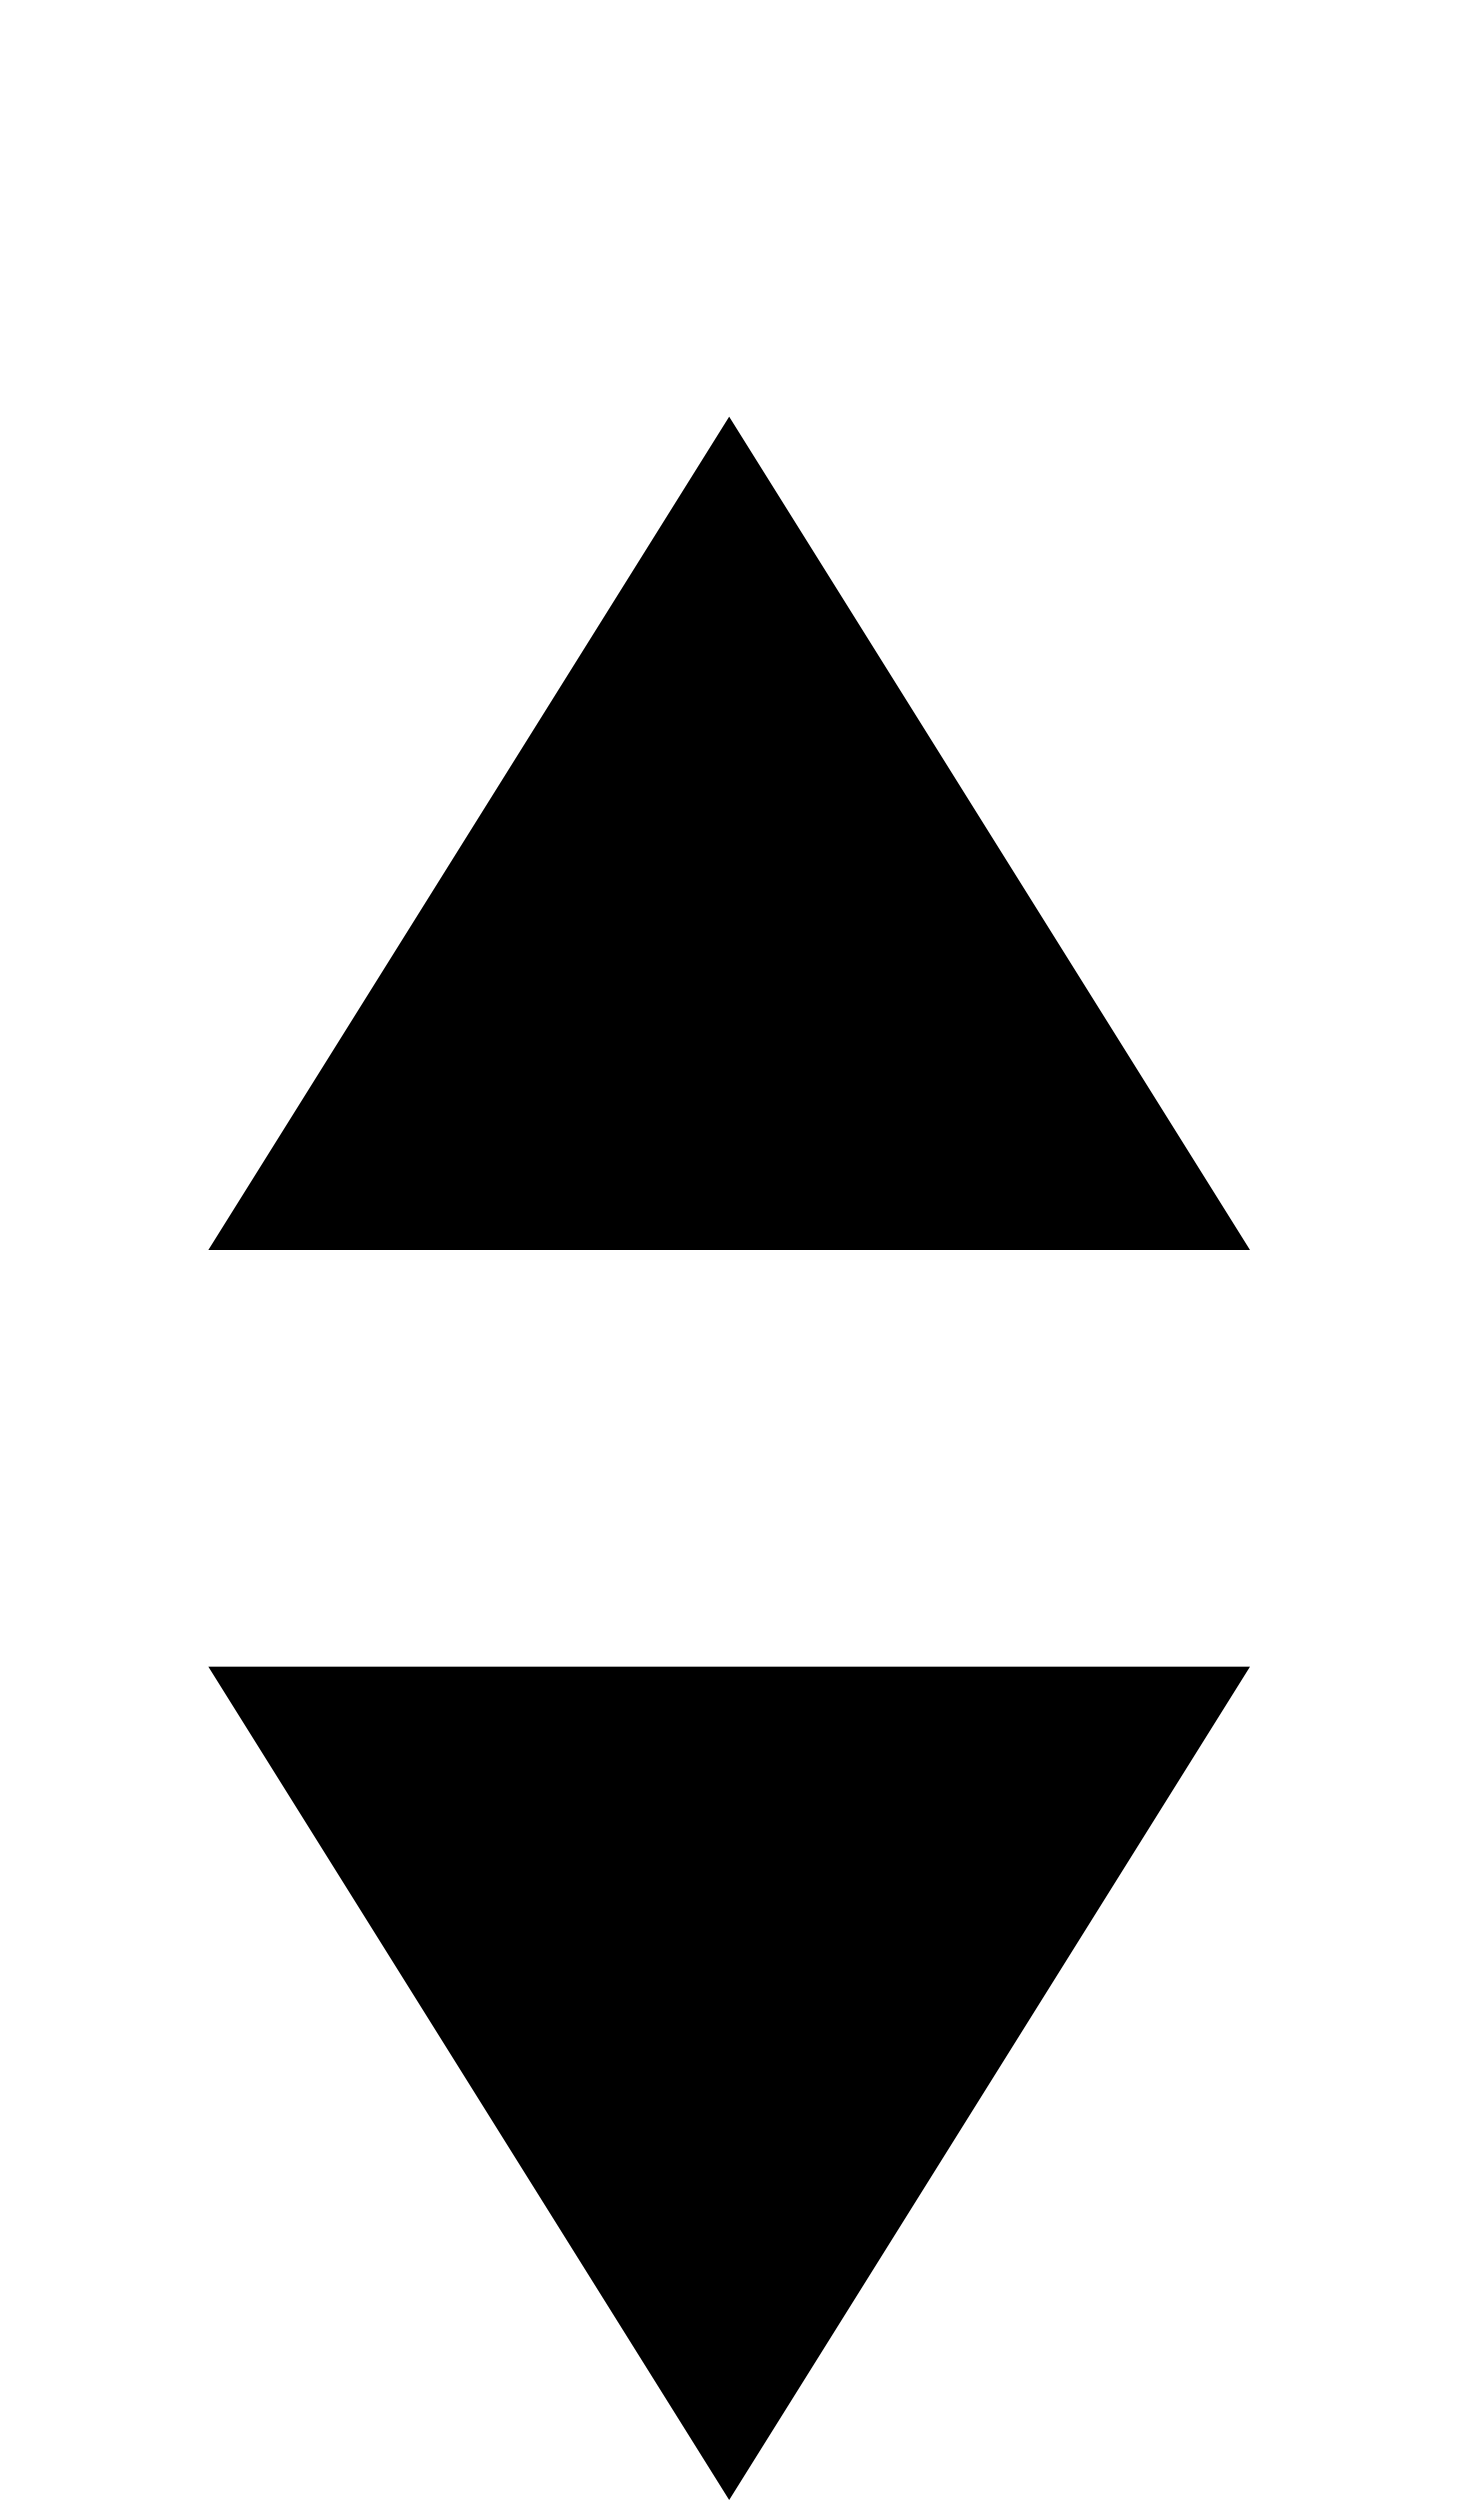
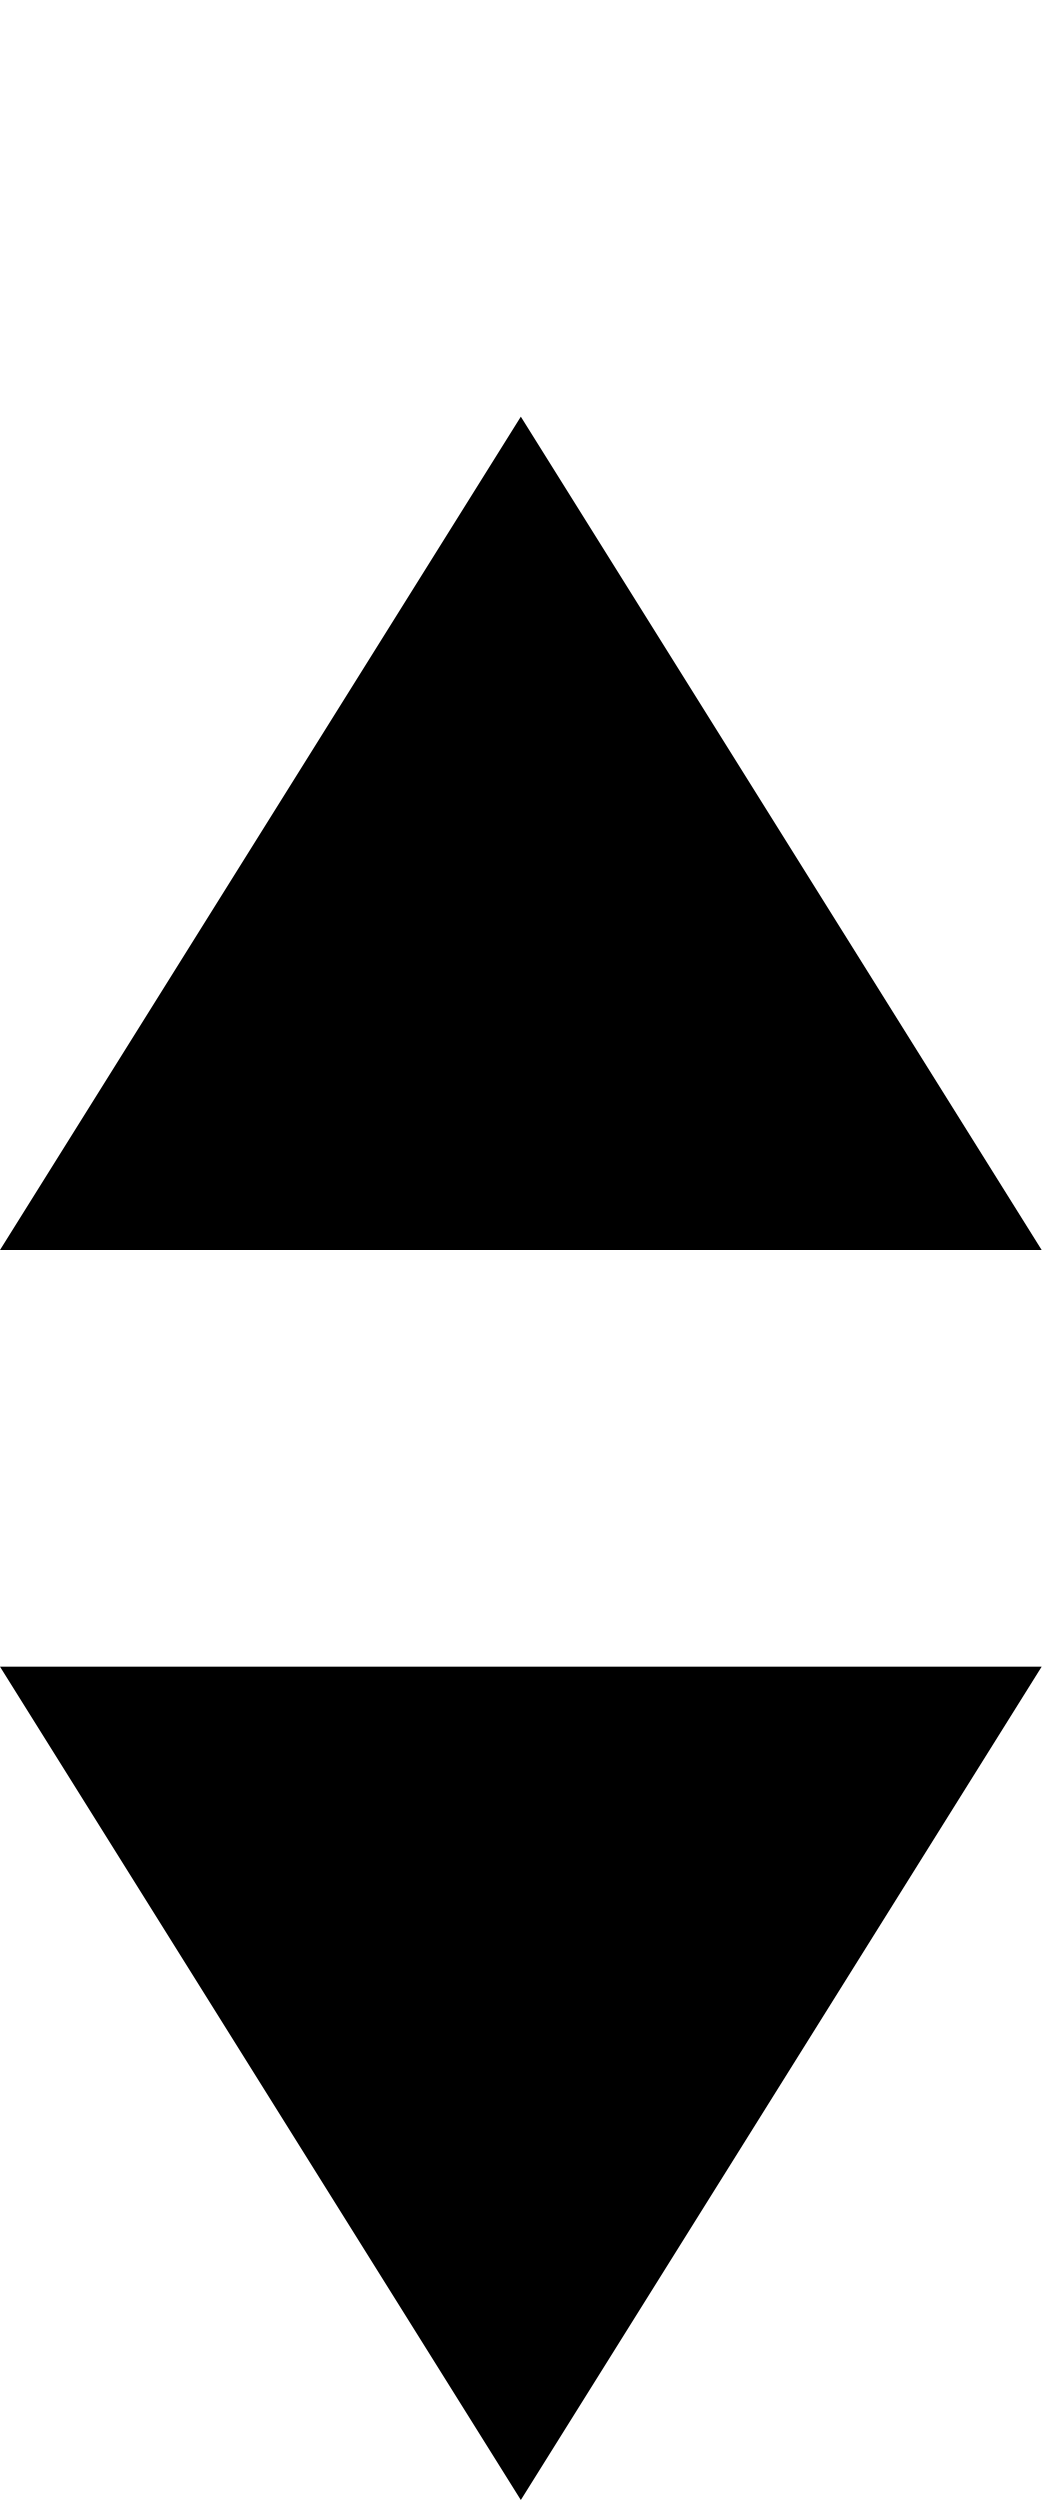
- <svg xmlns="http://www.w3.org/2000/svg" version="1.1" x="0px" y="0px" viewBox="0 0 560 960" enable-background="new 0 0 560 960" xml:space="preserve">
+ <svg xmlns="http://www.w3.org/2000/svg" version="1.1" x="0px" y="0px" viewBox="0 0 400 960" enable-background="new 0 0 400 960" xml:space="preserve">
  <g id="row-4">
+     <g id="upload">
+ 	</g>
    <g id="menu">
	</g>
    <g id="gear">
	</g>
    <g id="external">
	</g>
    <g id="graph">
	</g>
+   </g>
+   <g id="row-3">
    <g id="alert">
	</g>
    <g id="expand">
	</g>
    <g id="collapse">
	</g>
    <g id="colections">
	</g>
    <g id="briefcase">
	</g>
-   </g>
-   <g id="row-3">
    <g id="flag">
	</g>
    <g id="flag-small">
	</g>
    <g id="signpost">
	</g>
    <g id="info-card">
	</g>
    <g id="journal">
	</g>
    <g id="network">
	</g>
    <g id="trash">
	</g>
    <g id="card">
	</g>
    <g id="browser">
	</g>
    <g id="arrows">
-       <path d="M480,480H80l200-320L480,480z M280,960l200-320H80L280,960z" />
+       <path d="M400,480H0l200-320L400,480z M200,960l200-320H0L200,960z" />
    </g>
    <g id="arrow-left-rod">
	</g>
+   </g>
+   <g id="row-2">
    <g id="arrow-right-rod">
	</g>
    <g id="arrow-up-short">
	</g>
    <g id="arrow-down-short">
	</g>
-   </g>
-   <g id="row-2">
    <g id="heart-full">
	</g>
    <g id="balloon-comments-inline">
	</g>
    <g id="balloon-comments">
	</g>
    <g id="check">
	</g>
    <g id="balloon-topic">
	</g>
    <g id="persons">
	</g>
    <g id="groups">
	</g>
    <g id="building-big">
	</g>
    <g id="person-card-2">
	</g>
    <g id="person-card-3">
	</g>
    <g id="plus">
	</g>
    <g id="arrow-right-long">
	</g>
    <g id="arrow-left-long">
	</g>
+   </g>
+   <g id="row-1">
    <g id="heart-inline">
	</g>
-   </g>
-   <g id="row-1">
    <g id="close-short">
	</g>
    <g id="hash">
	</g>
    <g id="people">
	</g>
    <g id="building-small">
	</g>
    <g id="person">
	</g>
    <g id="close-long">
	</g>
    <g id="post">
	</g>
    <g id="star">
	</g>
    <g id="heart">
	</g>
    <g id="link">
	</g>
    <g id="camera">
	</g>
    <g id="balloon-text">
	</g>
    <g id="pin">
	</g>
    <g id="clock">
	</g>
  </g>
  <g id="guides">
</g>
</svg>
